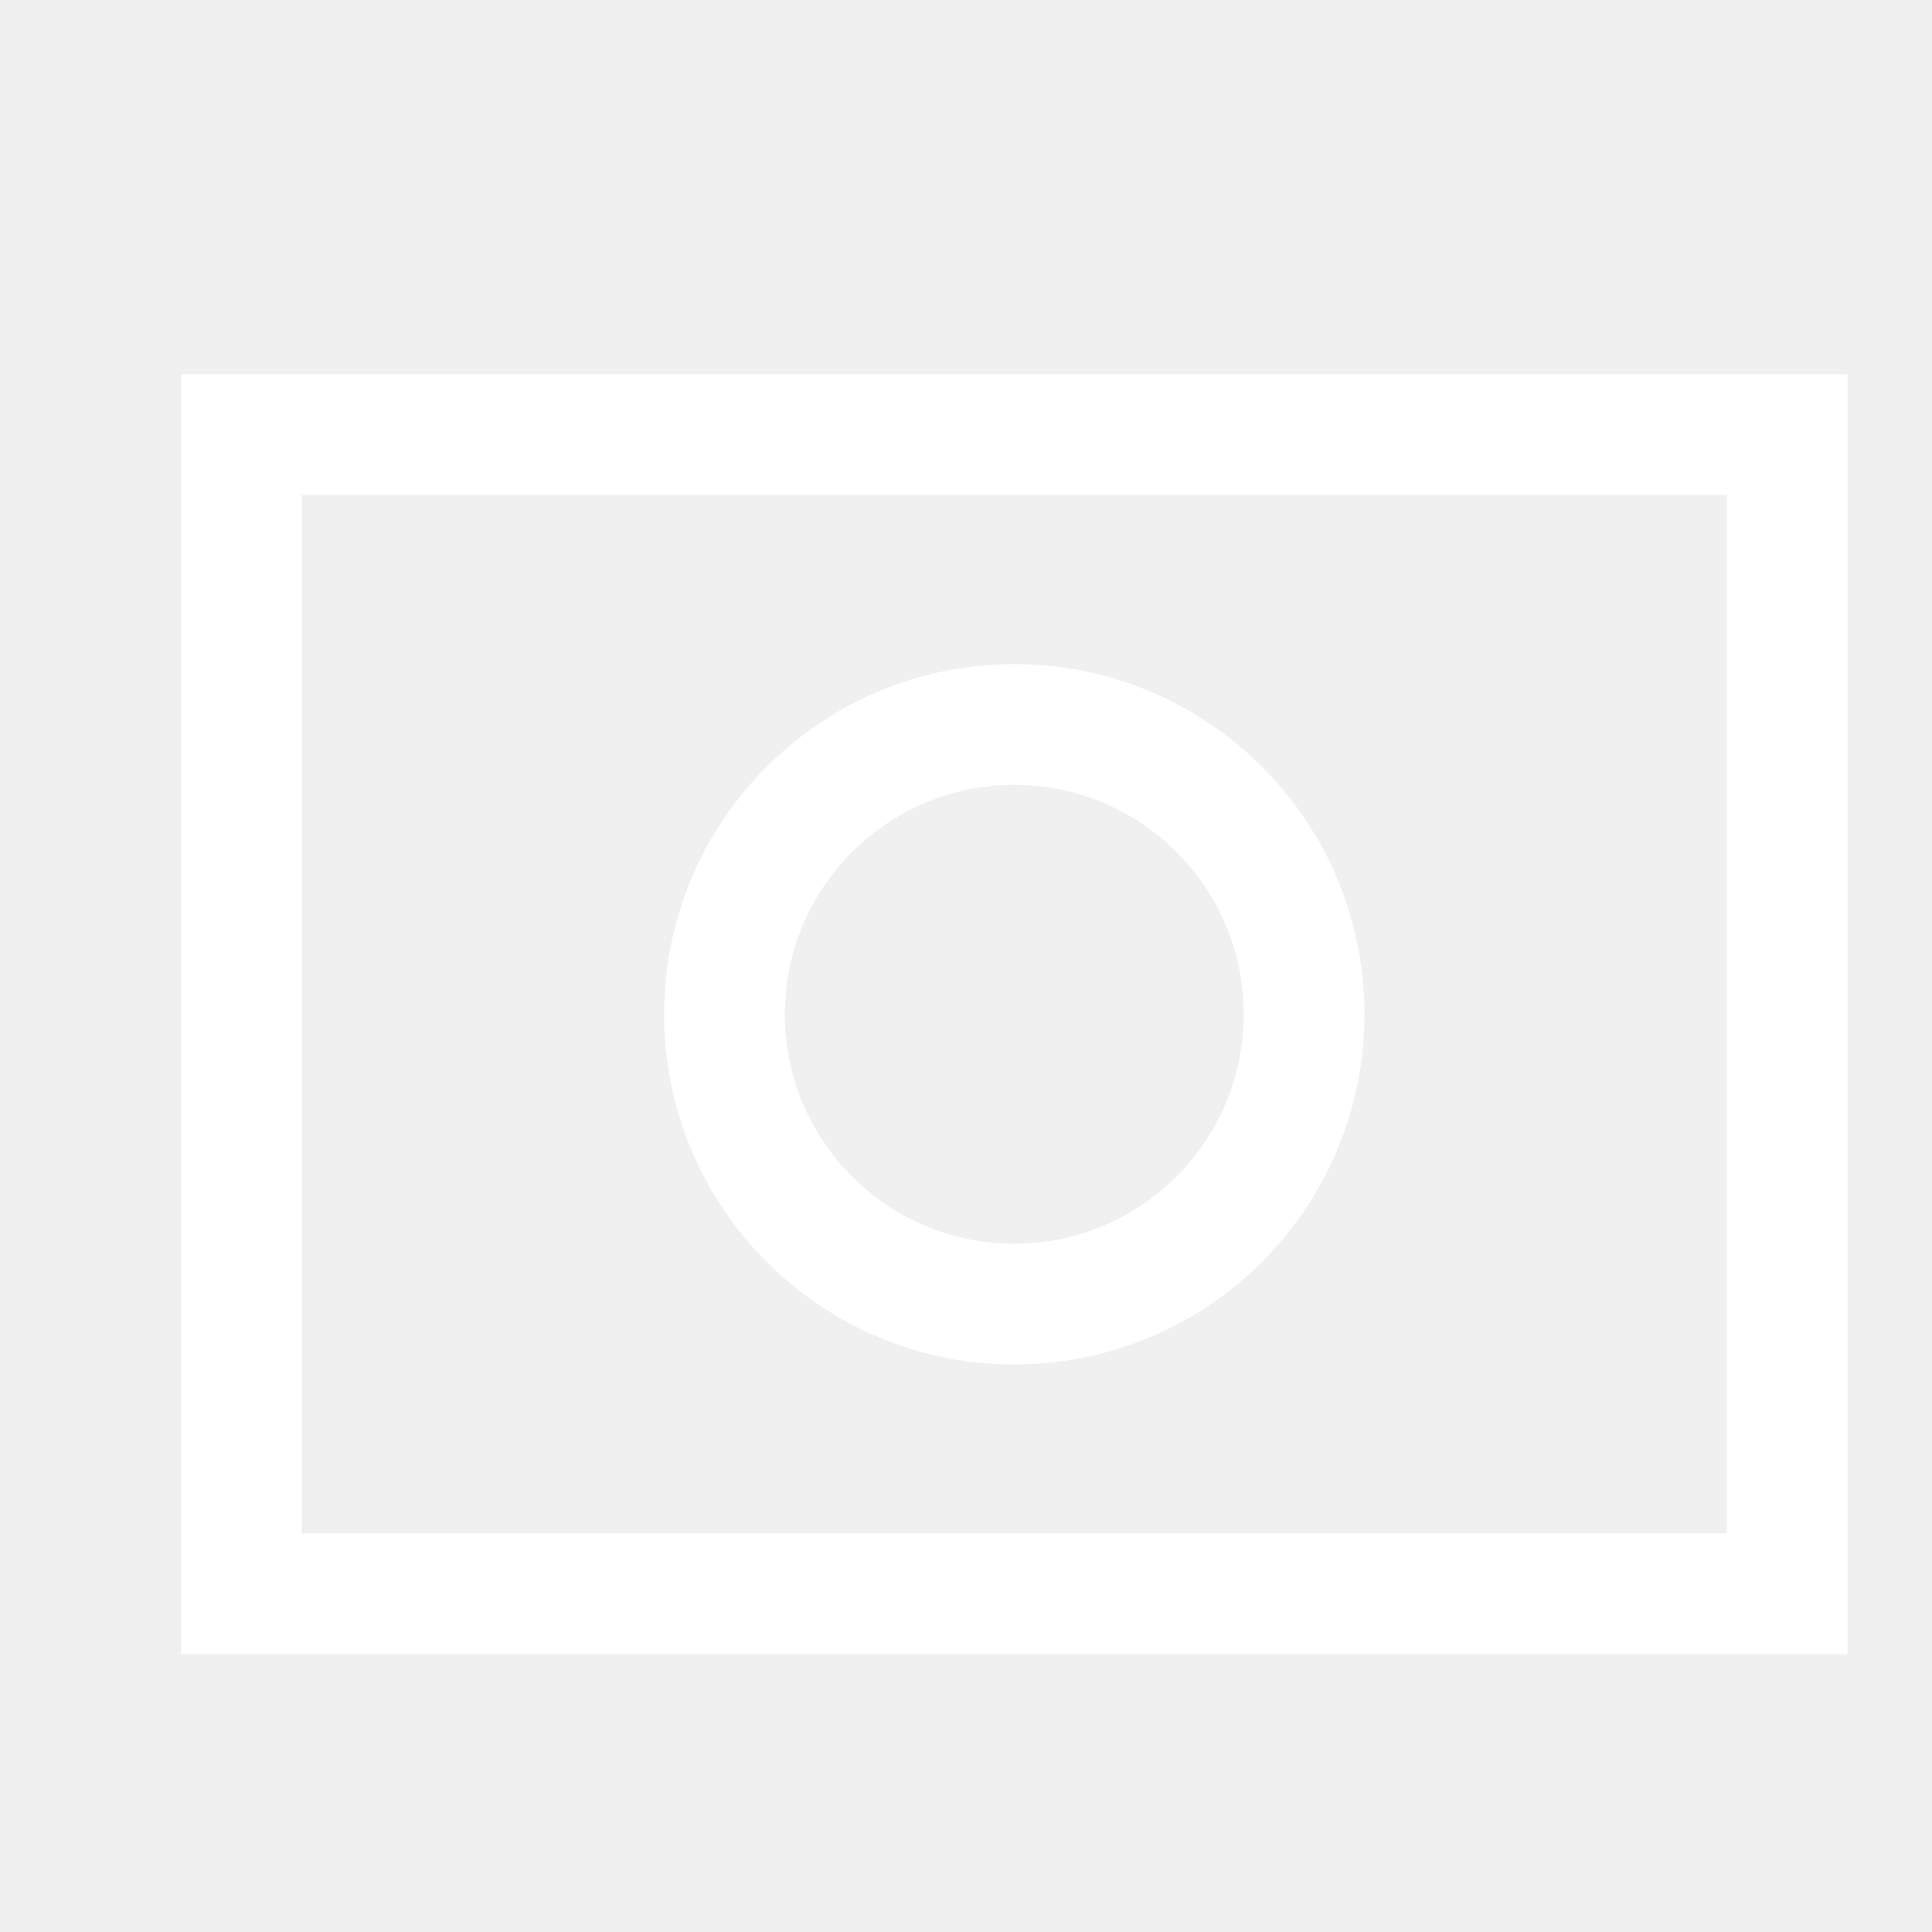
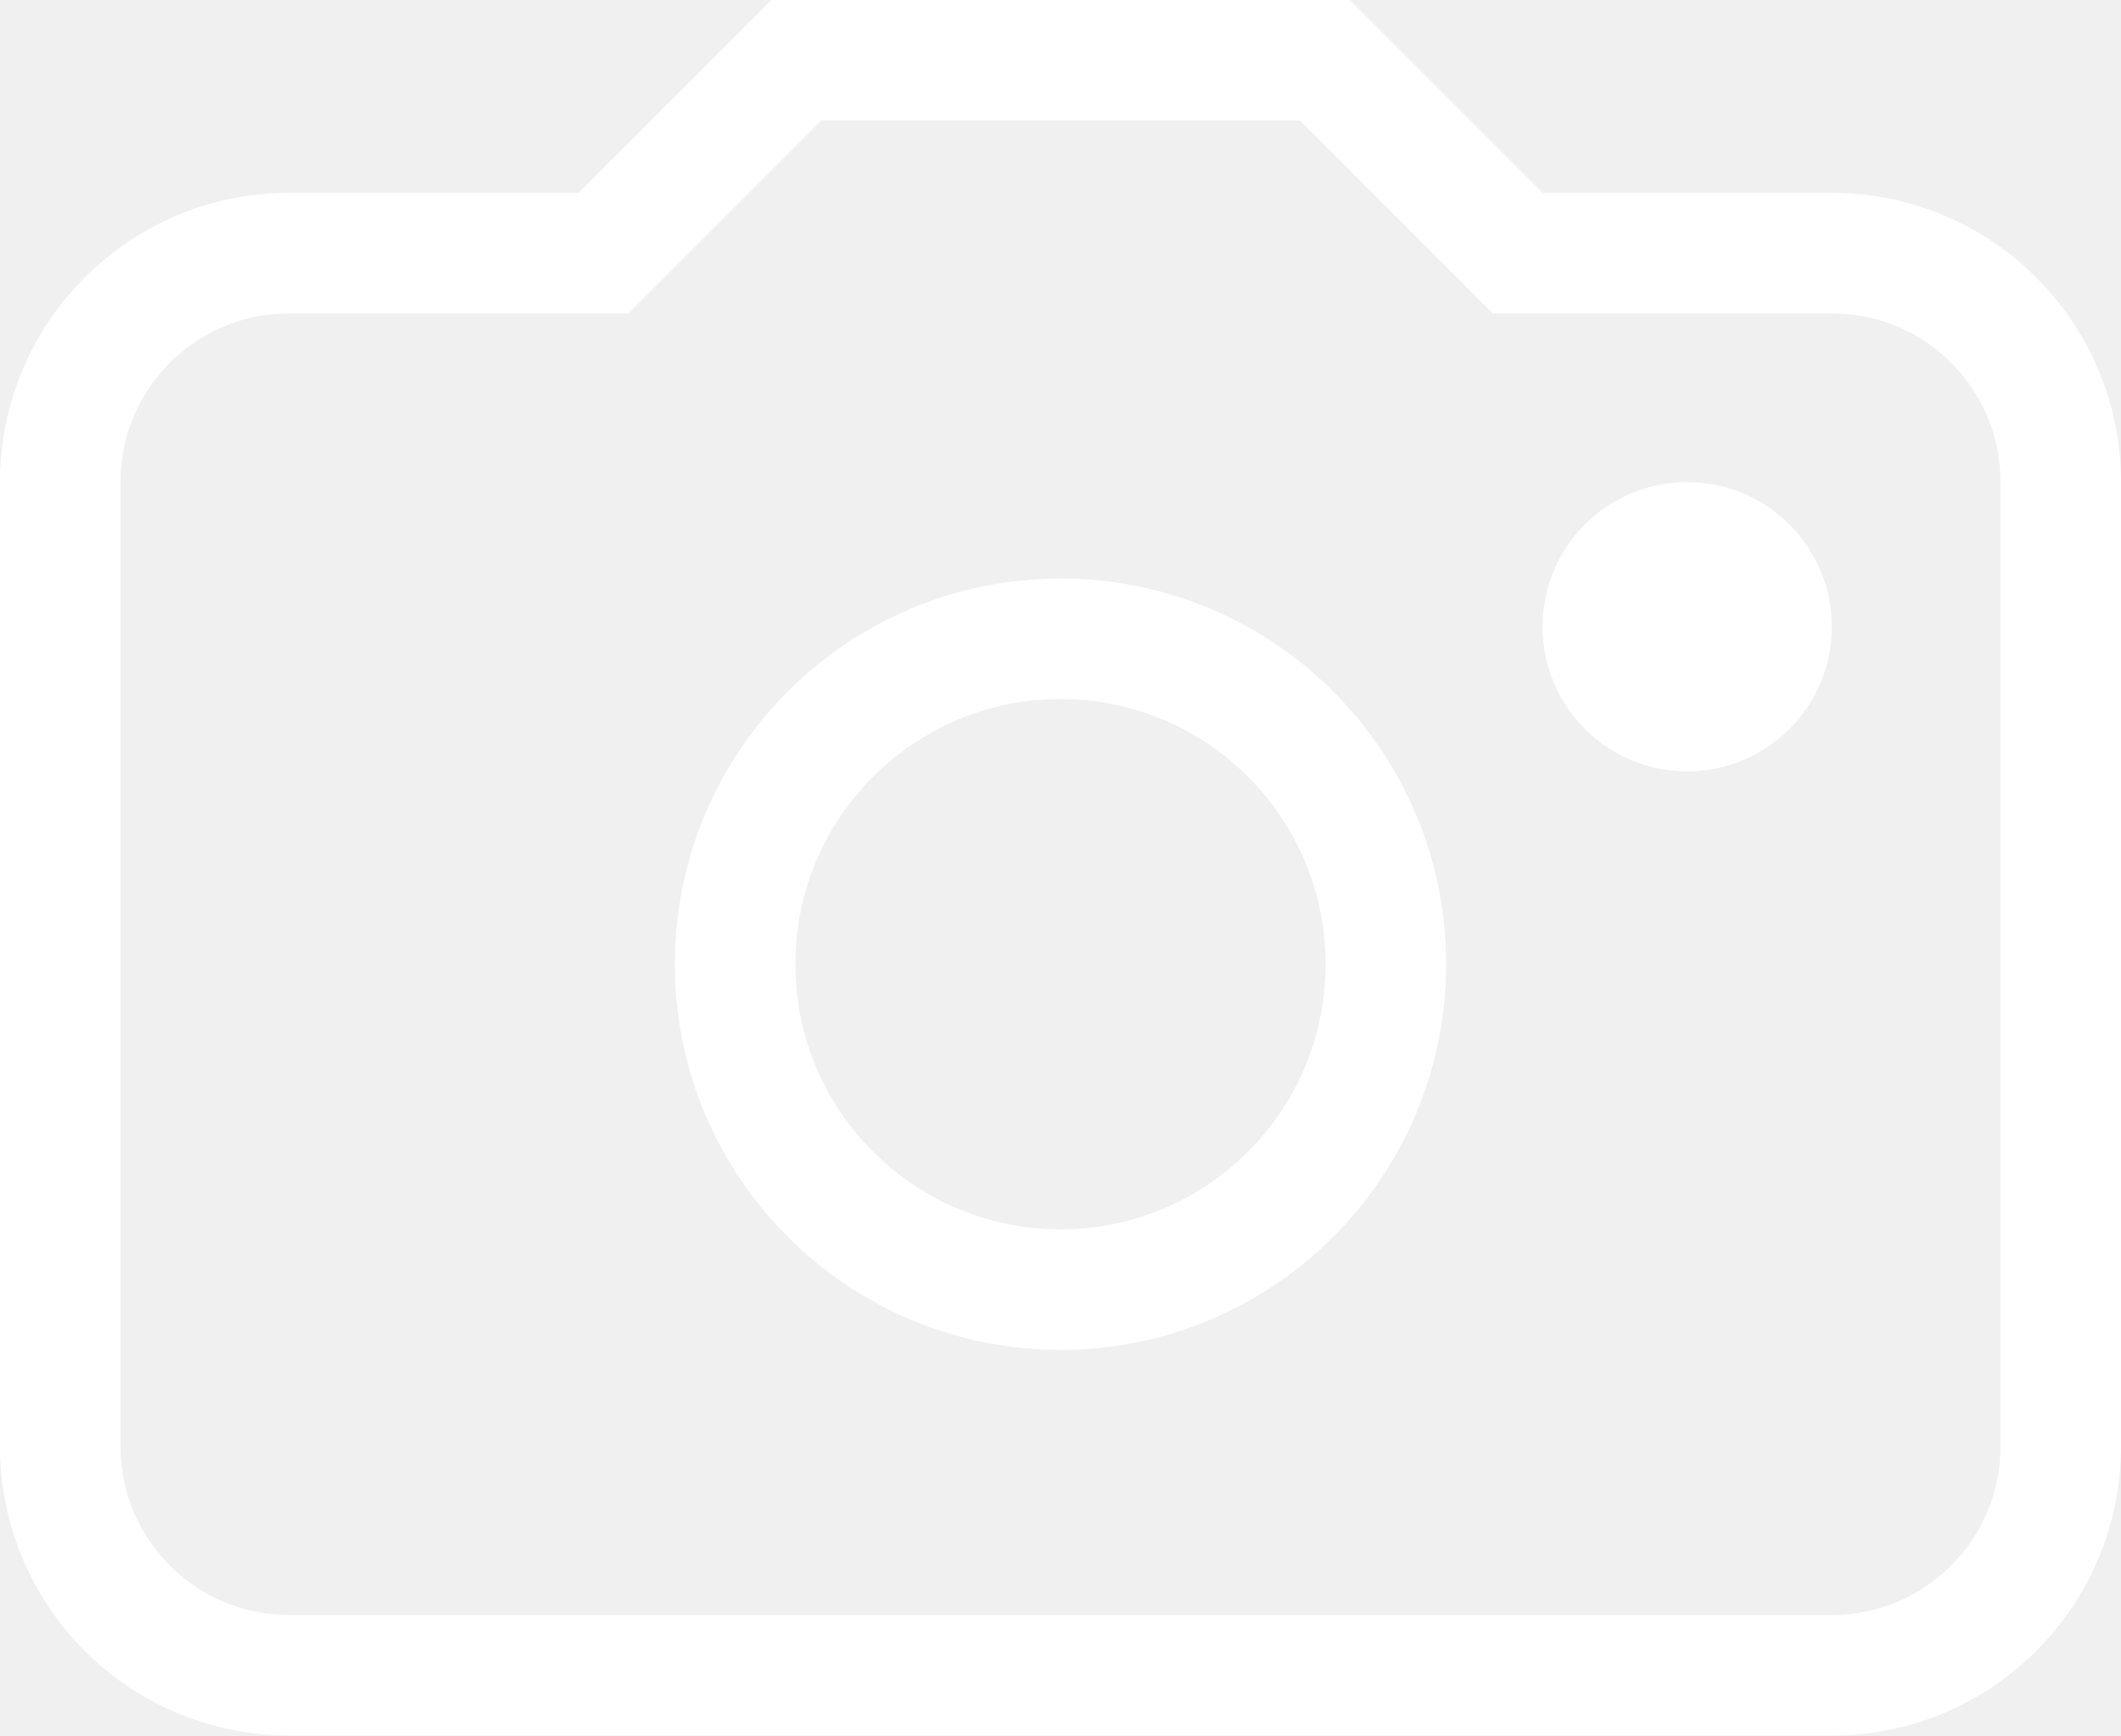
- <svg xmlns="http://www.w3.org/2000/svg" class="svg-camera svg-icon" viewBox="0 0 20 20">
-   <g stroke-width="1.25" fill="none" stroke="#fff">
-     <rect height="12" width="16" x="2.5" y="4.5" />
+ <svg xmlns="http://www.w3.org/2000/svg" viewBox="0 0 22 18" version="1.1">
+   <g stroke="#fff" stroke-width="1.25" fill="none" fill-rule="evenodd">
+     <path d="M13.741,0.625 L8.259,0.625 L6.259,2.625 L3,2.625 C1.688,2.625 0.625,3.688 0.625,5 L0.625,15 C0.625,16.312 1.688,17.375 3,17.375 L19,17.375 C20.312,17.375 21.375,16.312 21.375,15 L21.375,5 C21.375,3.688 20.312,2.625 19,2.625 L15.741,2.625 L13.741,0.625 Z" />
+     <circle cx="11" cy="10" r="3.375" />
  </g>
-   <g stroke-width="1.25" fill="none" stroke="#fff">
-     <circle cx="10.5" cy="10.5" r="3" />
-   </g>
+   <rect stroke="none" fill="#fff" x="16" y="5" width="3" height="3" rx="1.5" />
</svg>
